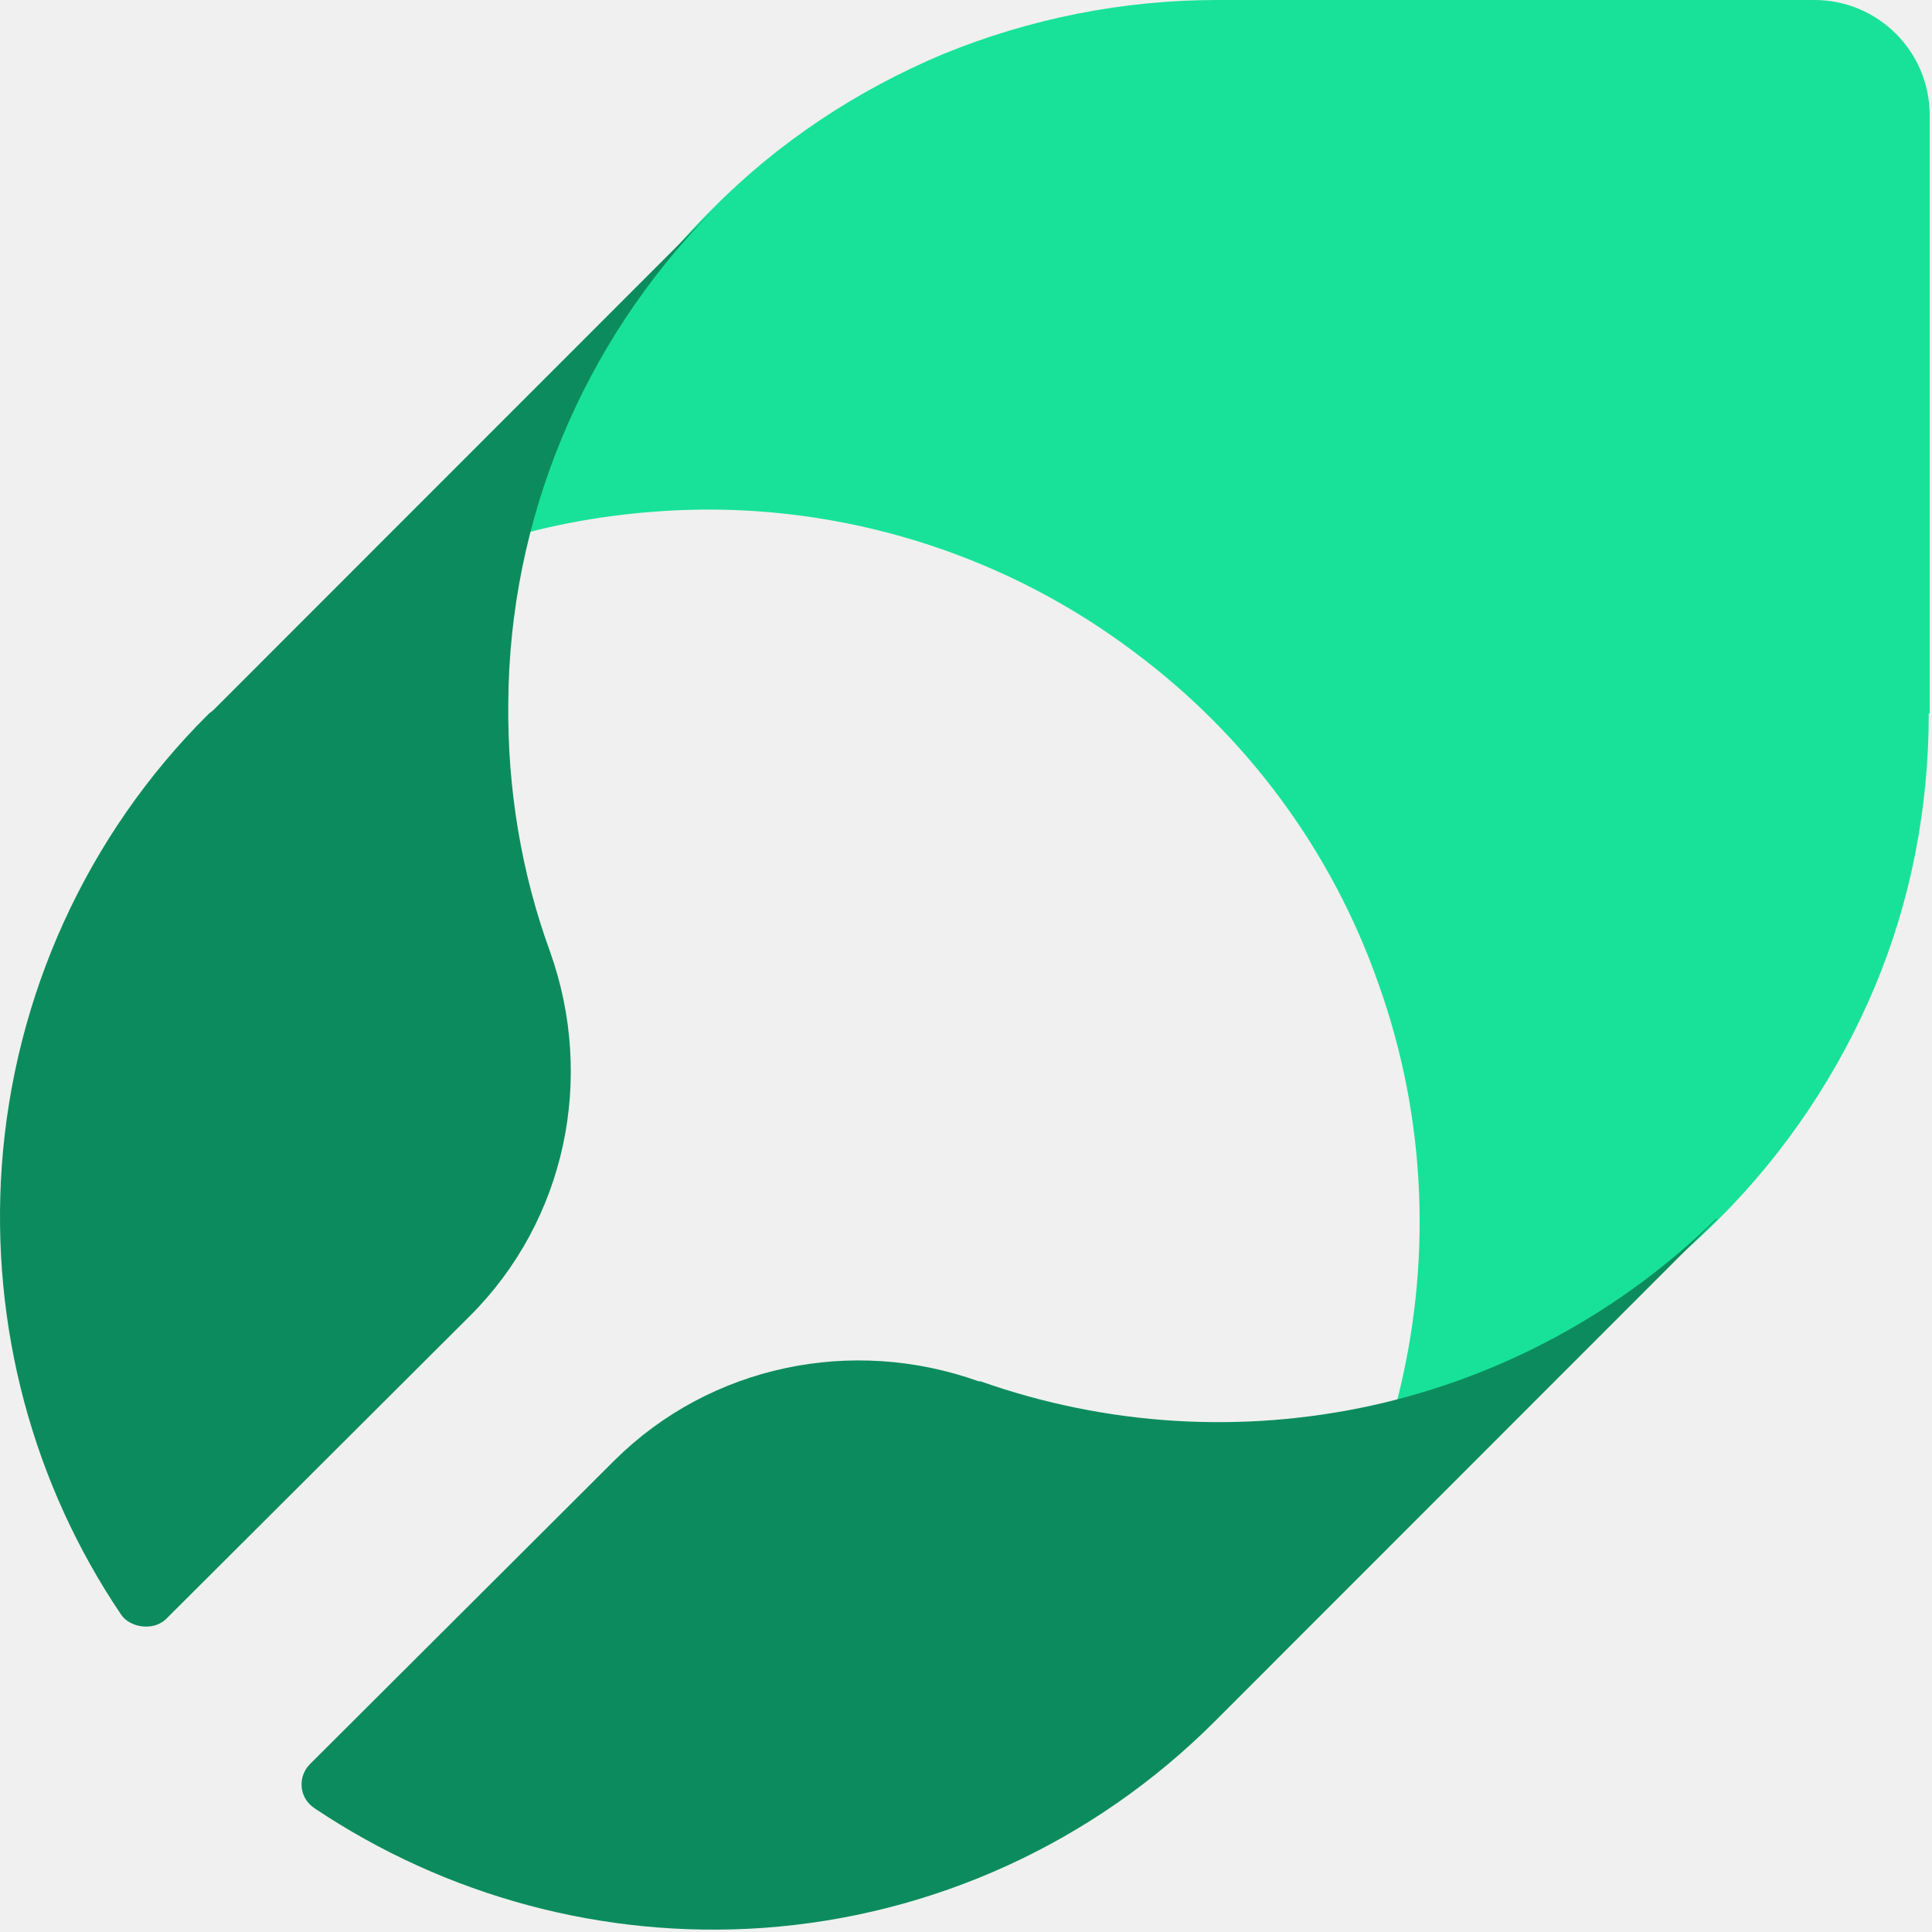
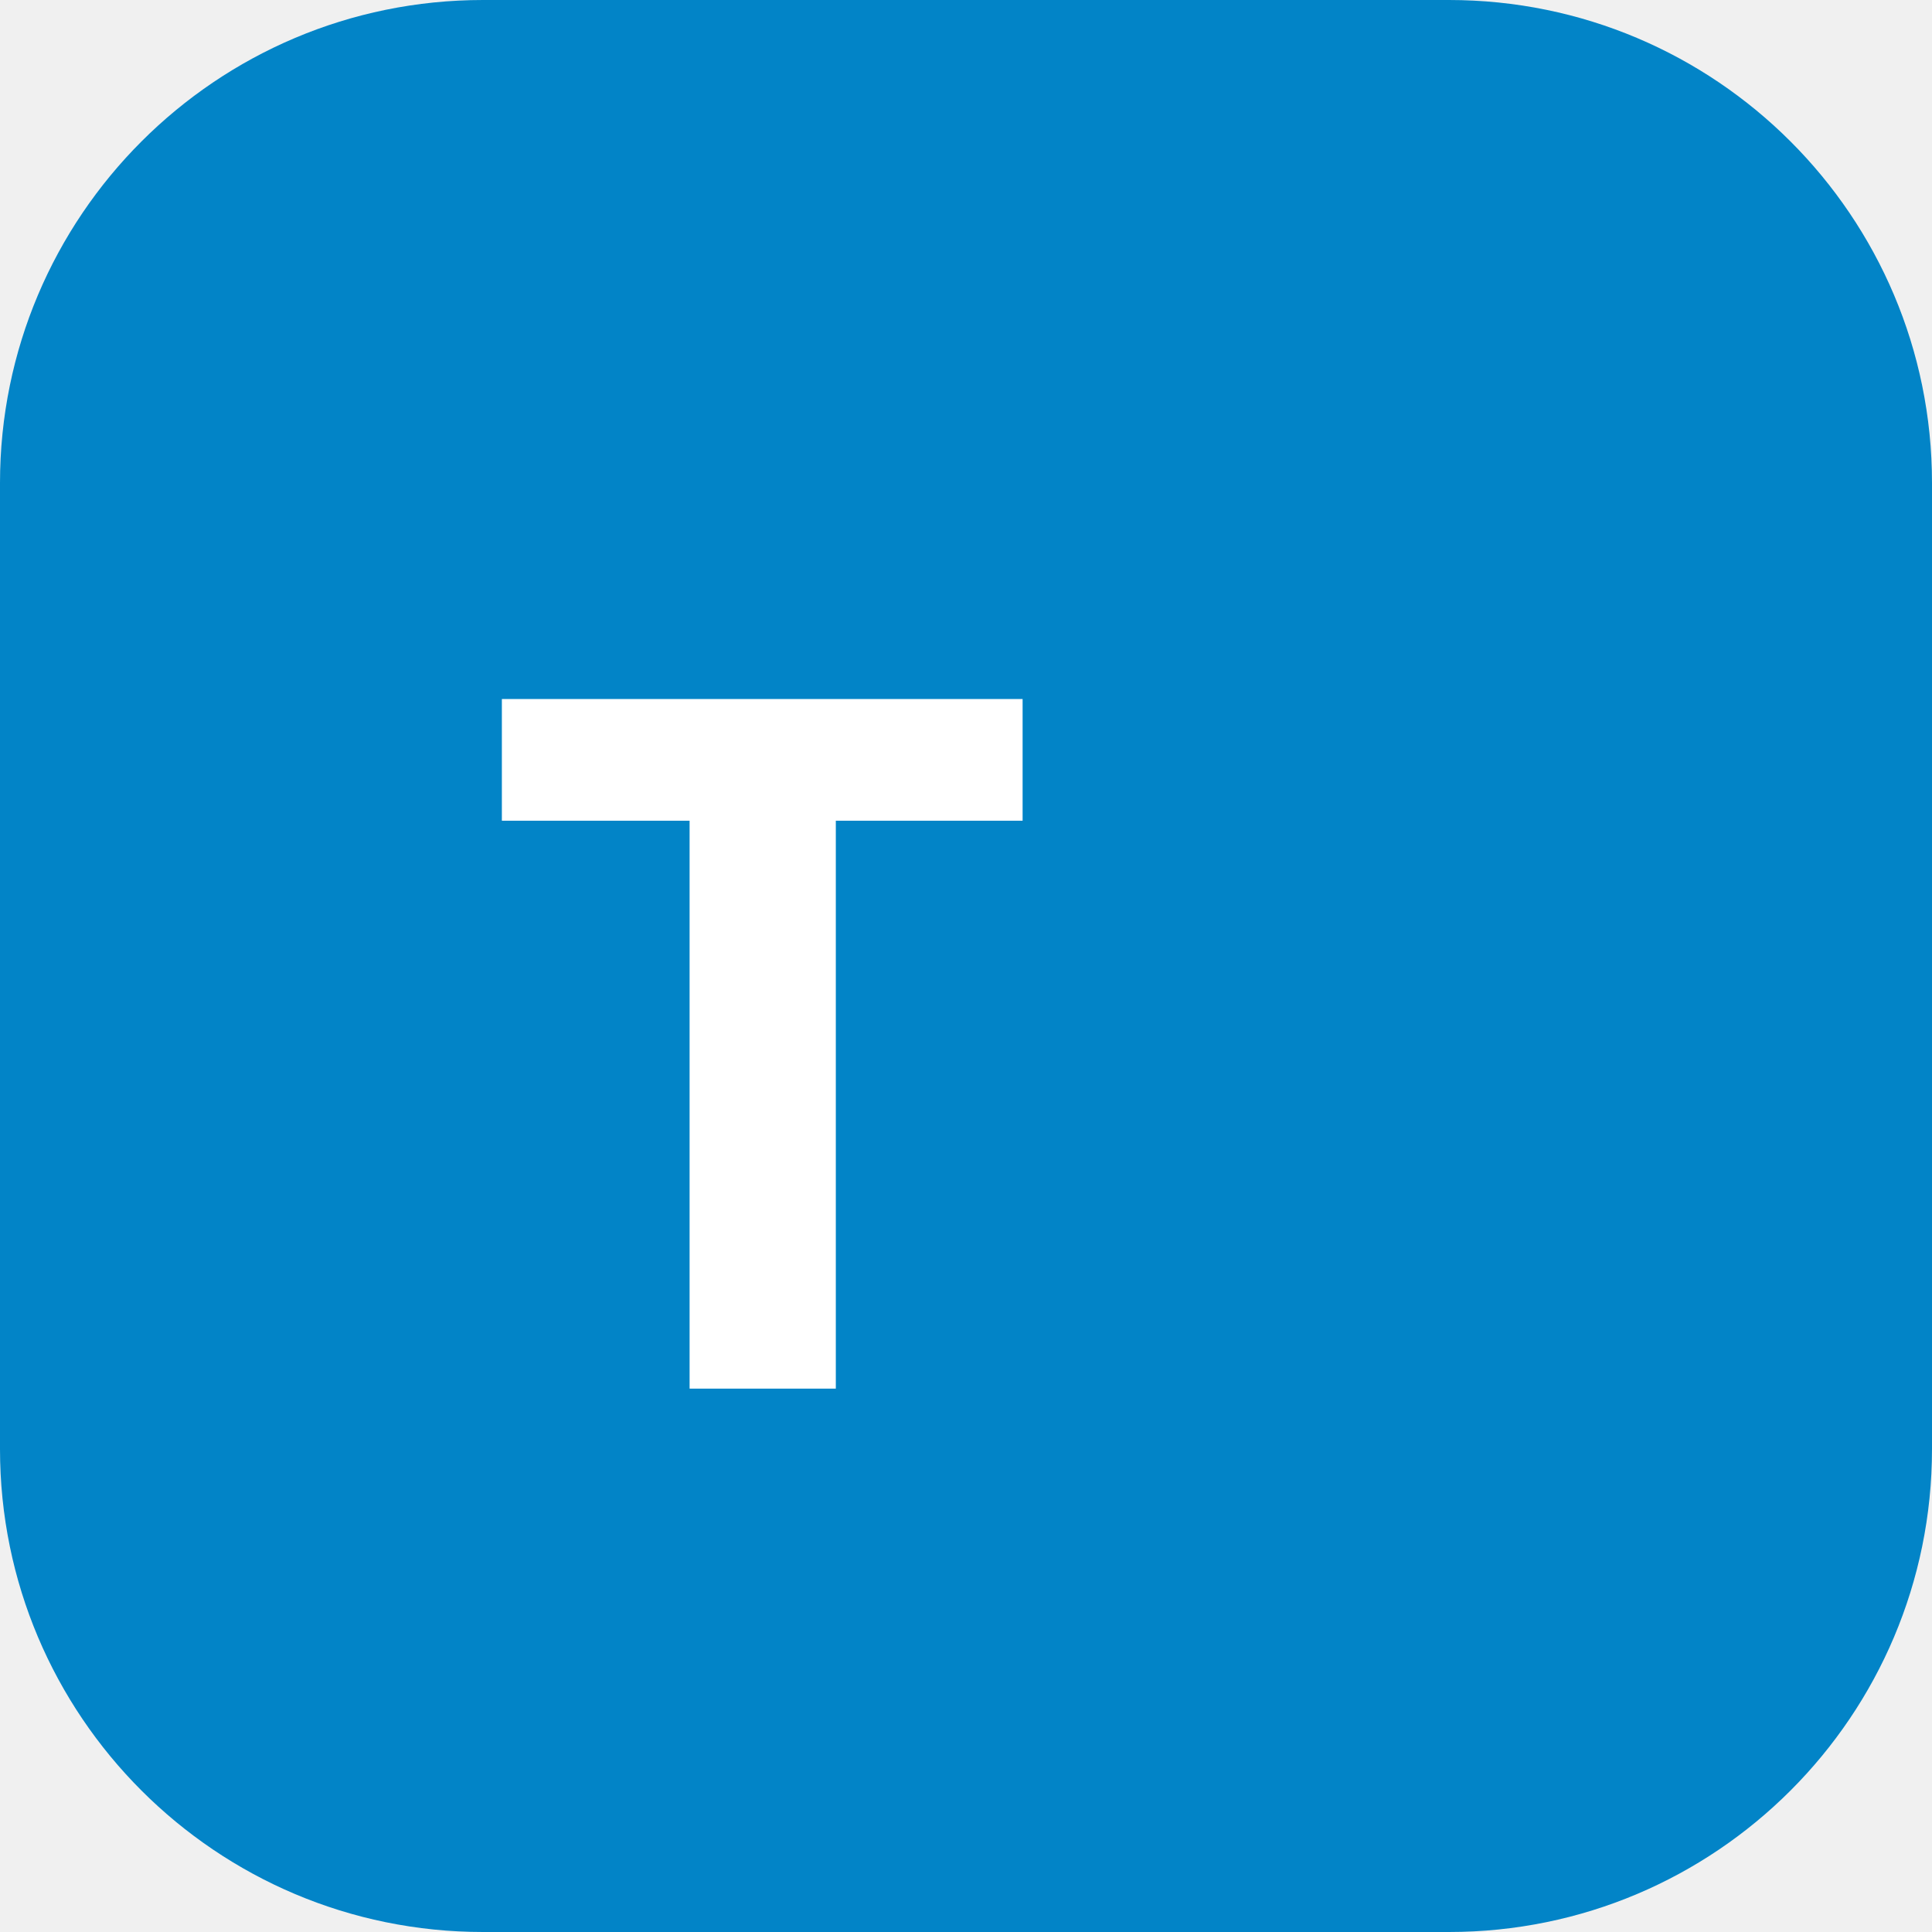
- <svg xmlns="http://www.w3.org/2000/svg" width="502" height="502" viewBox="0 0 502 502" fill="none">
-   <path d="M501.402 185.33V29.962C501.402 13.29 487.876 0 471.453 0H316.156C291.763 0 267.611 4.832 245.15 14.014C222.689 23.438 202.16 36.969 185.012 54.367L183.804 55.575C161.101 78.53 144.92 107.042 136.708 138.454C151.441 134.588 166.656 132.655 181.871 132.413C222.447 131.93 262.298 144.978 294.661 169.383C323.885 191.13 346.104 221.092 358.18 255.645C370.739 290.681 372.188 328.859 362.769 364.862C393.925 356.647 422.666 340.457 445.611 317.744L446.818 316.536C463.966 299.38 477.732 278.841 487.151 256.37C496.571 233.898 501.16 209.735 501.16 185.33H501.402Z" fill="#18E299" />
-   <path d="M132.071 182.706C132.312 135.044 151.32 89.307 184.764 55.125L55.557 184.391C55.076 184.873 54.594 185.113 54.113 185.595C22.593 216.888 3.586 258.774 0.458 303.066C-2.43 344.47 8.397 385.392 31.496 419.575C33.699 422.835 39.677 423.907 43.046 420.778L122.206 341.822C146.989 317.028 154.689 280.198 142.899 247.219C135.44 226.758 131.831 204.852 132.071 182.706Z" fill="#0C8C5E" />
-   <path d="M446.067 316.547C421.284 340.86 390.245 357.71 356.56 365.172C322.634 372.635 287.506 370.468 254.783 358.914C254.783 358.914 254.542 358.914 254.301 358.914C221.338 347.118 184.525 354.821 159.742 379.375L80.581 458.331C77.212 461.701 77.694 467.238 81.784 469.885C115.95 492.754 156.855 503.827 198.24 500.938C242.512 497.809 284.137 478.792 315.656 447.258L316.859 446.054L446.067 316.788V316.547Z" fill="#0C8C5E" />
+ <svg xmlns="http://www.w3.org/2000/svg" viewBox="0 0 32 32" fill="none">
+   <rect width="32" height="32" rx="8" fill="#0284C7" />
+   <text x="8" y="23" font-family="system-ui, sans-serif" font-size="16" font-weight="700" fill="#ffffff">T</text>
</svg>
